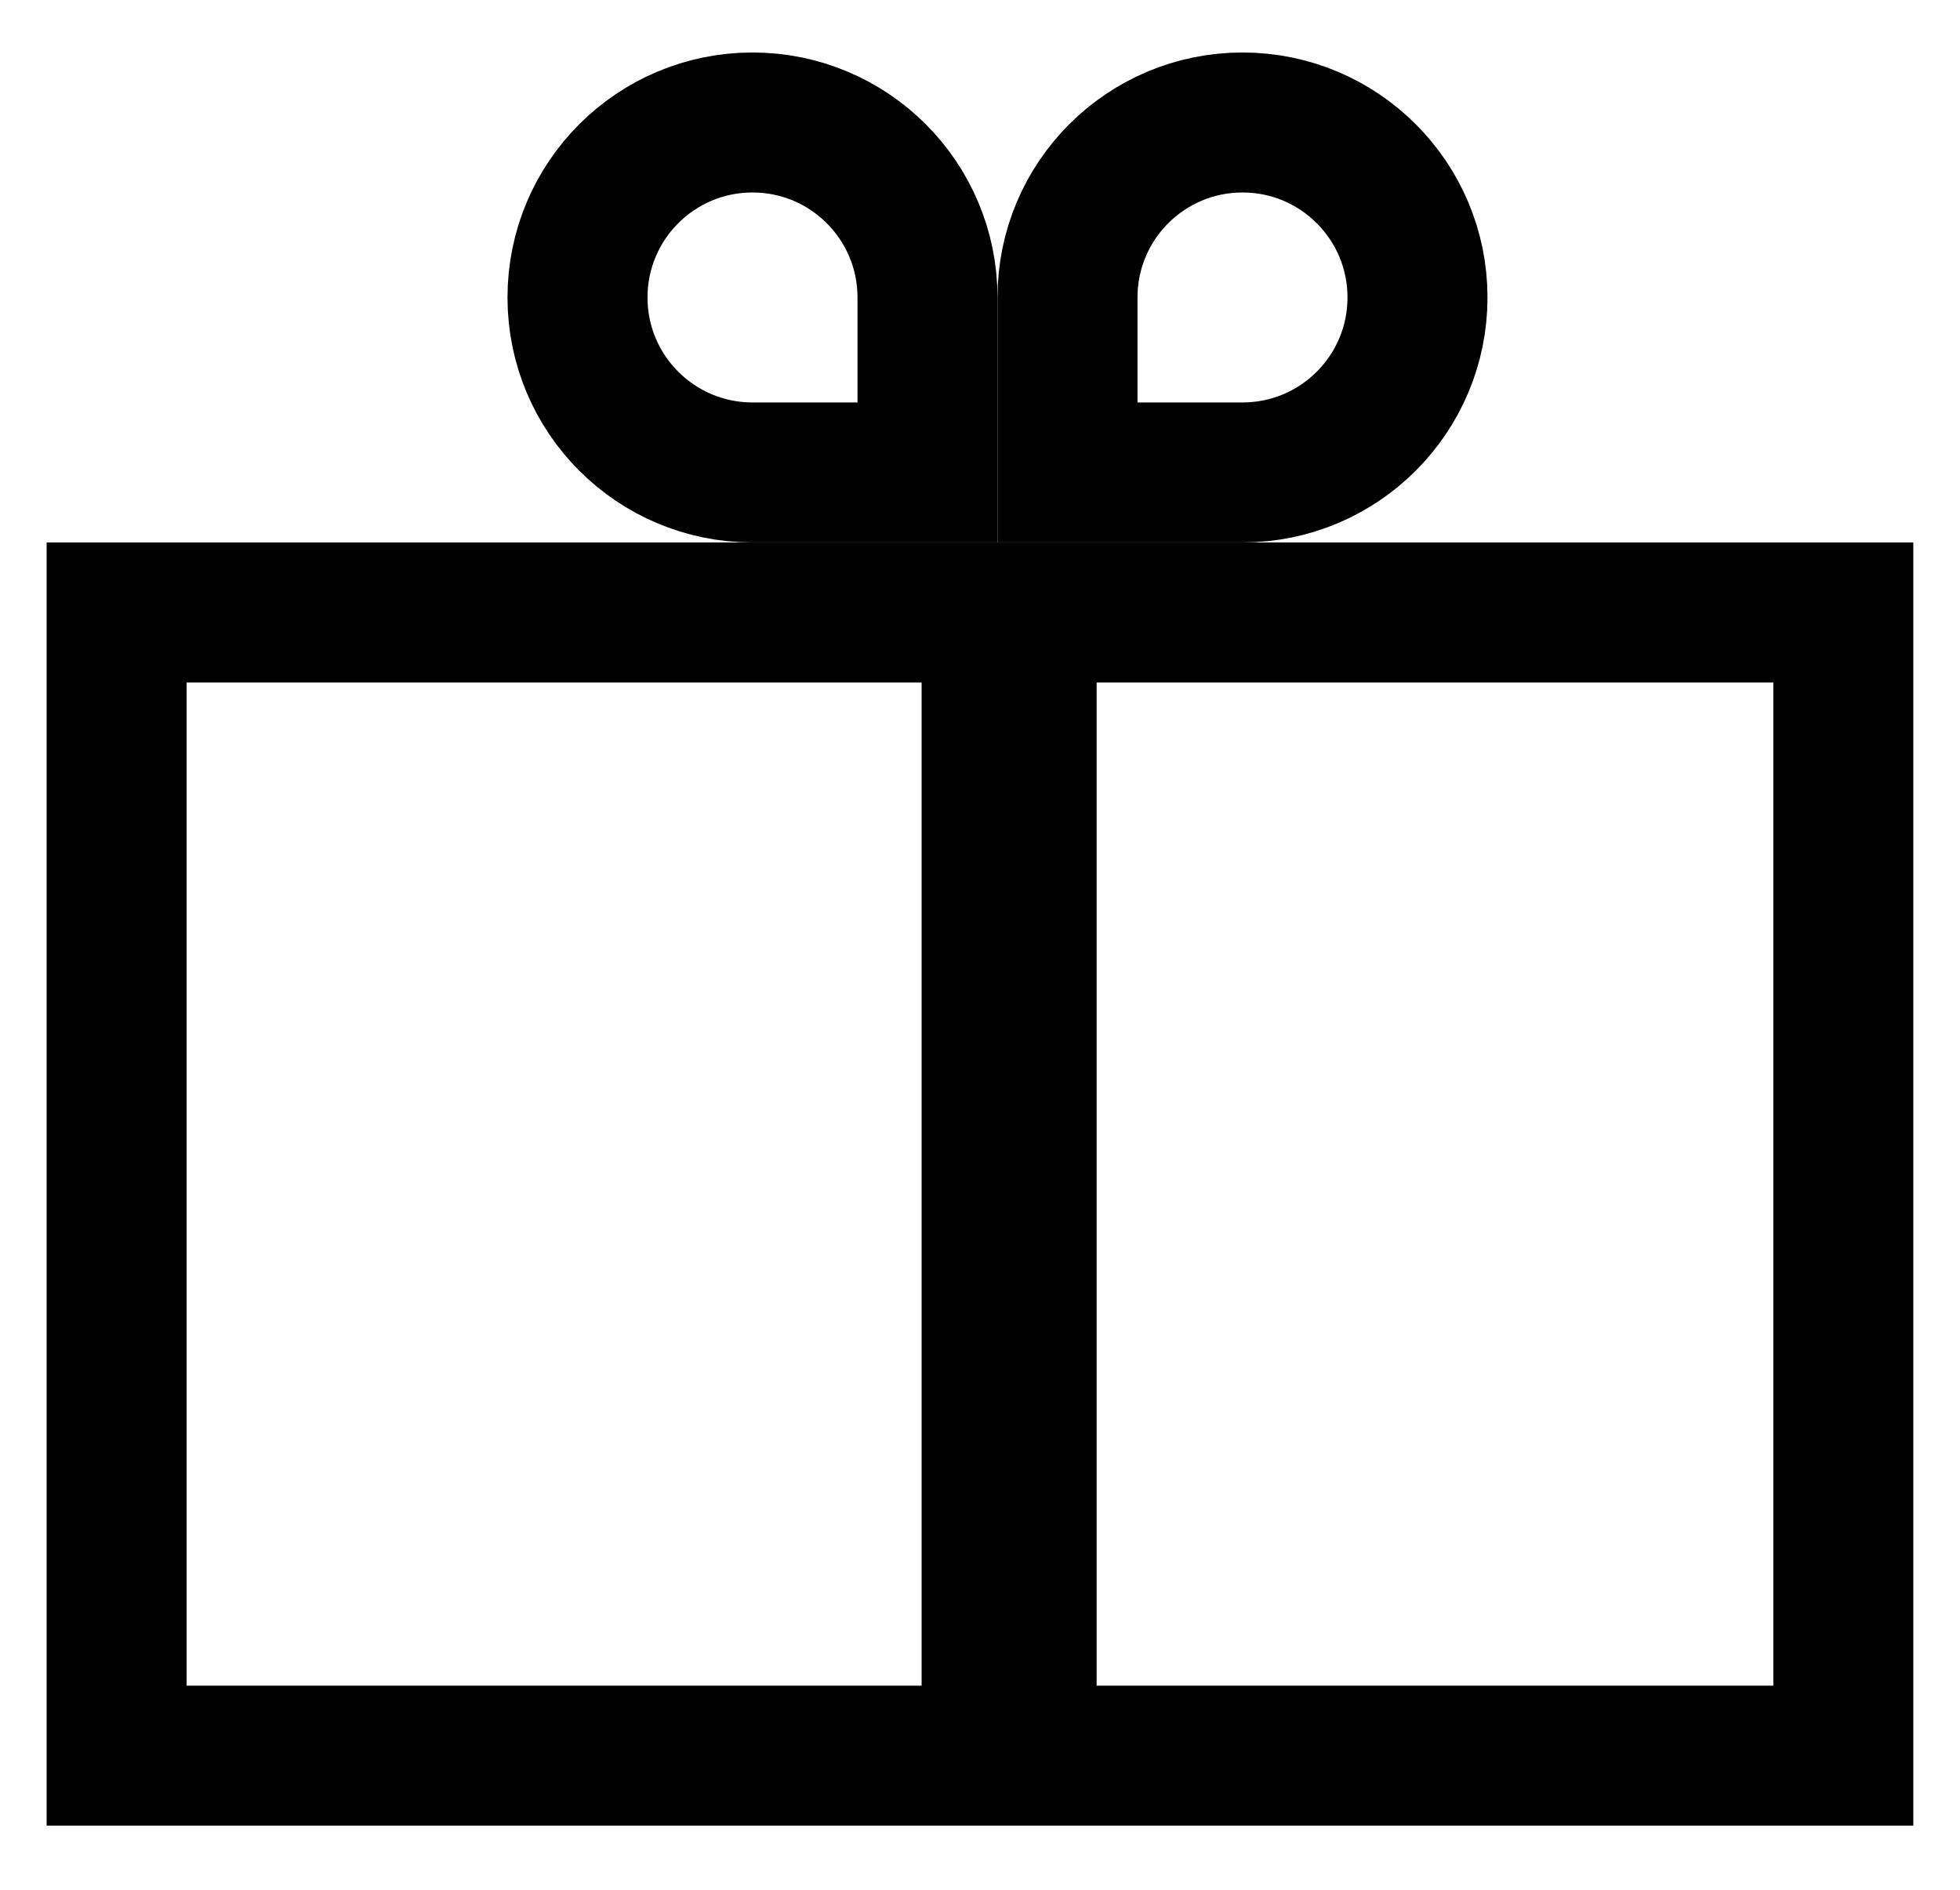
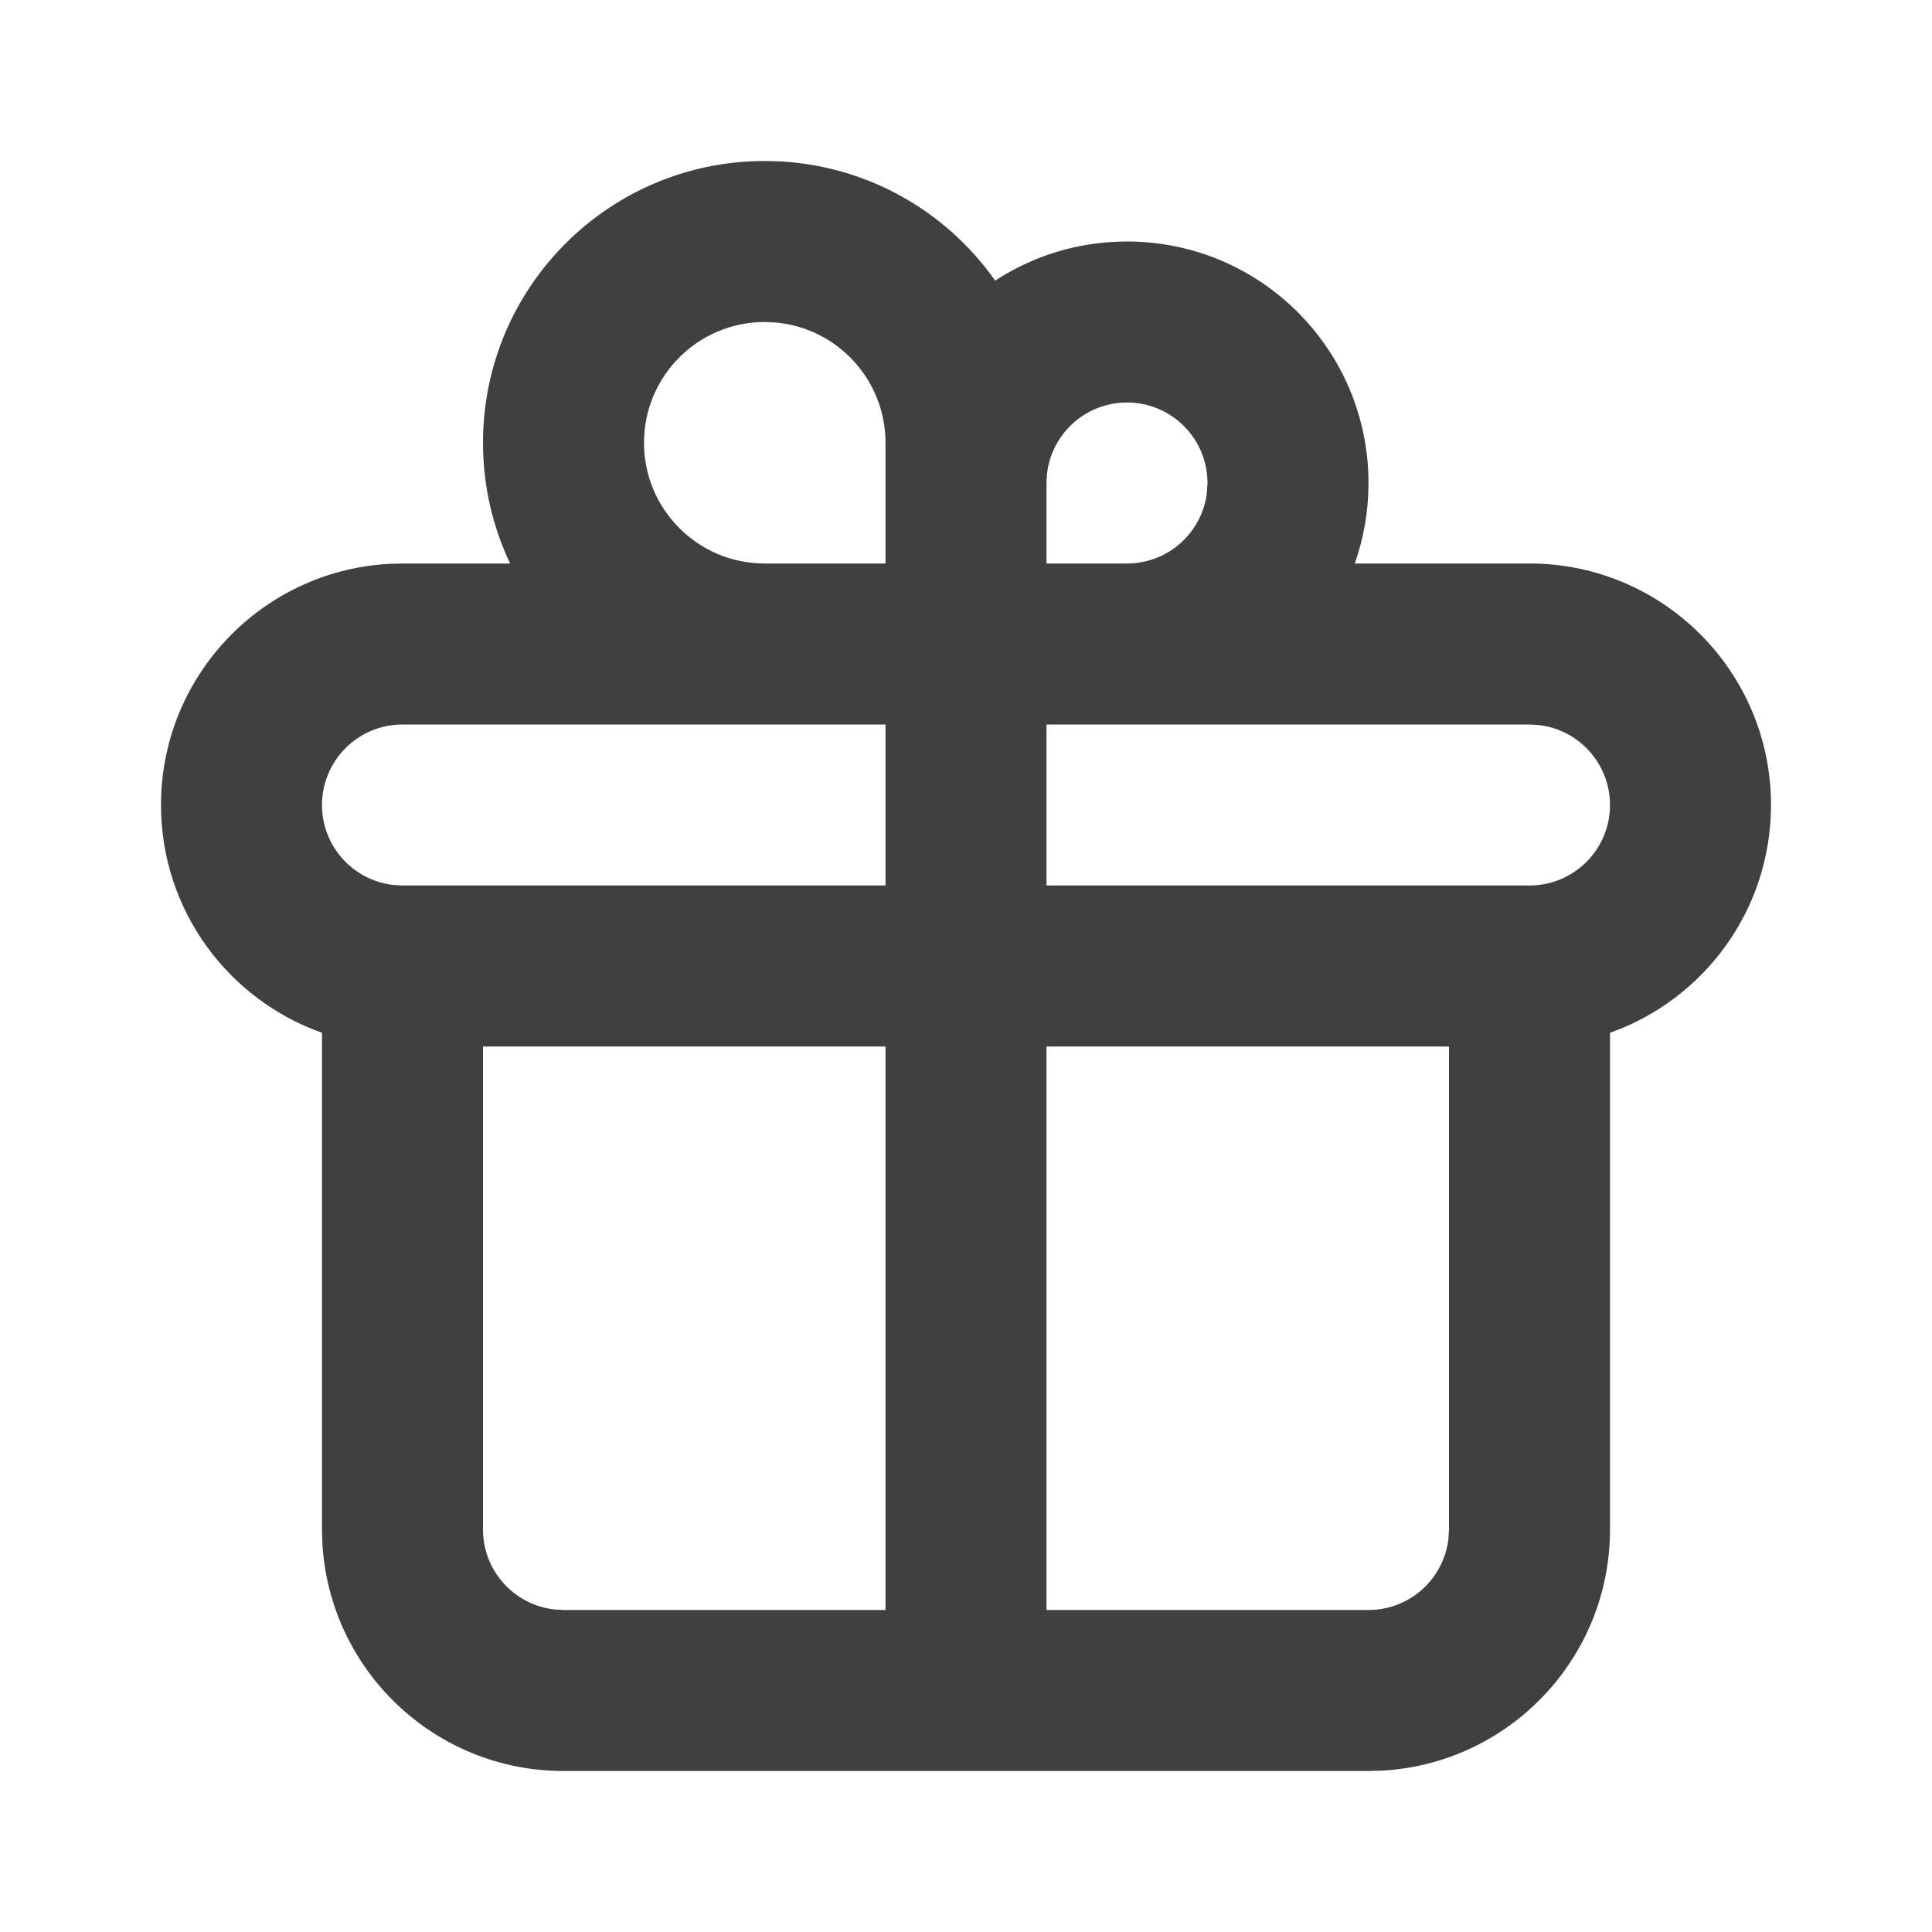
- <svg xmlns="http://www.w3.org/2000/svg" class="nfd-ecommerce-icon-color" width="28" height="27" viewBox="0 0 28 27" fill="none">
-   <rect x="-1" y="-1" width="16.333" height="24.667" transform="matrix(3.97376e-08 -1 -1 -4.80825e-08 25.333 24.0835)" stroke="currentColor" stroke-width="2" />
-   <path fill-rule="evenodd" clip-rule="evenodd" d="M15.666 25.417L15.666 8.75L13.166 8.75L13.166 25.417L15.666 25.417Z" fill="currentColor" />
-   <path d="M20.25 4.25C20.25 5.631 19.131 6.75 17.75 6.75H15.25V4.25C15.25 2.869 16.369 1.75 17.75 1.75C19.131 1.75 20.25 2.869 20.25 4.25Z" stroke="currentColor" stroke-width="2" />
-   <path d="M8.25 4.25C8.25 5.631 9.369 6.75 10.75 6.75H13.25V4.25C13.25 2.869 12.131 1.75 10.75 1.75C9.369 1.75 8.25 2.869 8.25 4.25Z" stroke="currentColor" stroke-width="2" />
+ <svg xmlns="http://www.w3.org/2000/svg" width="48" height="48" viewBox="0 0 48 48" fill="none">
+   <path fill-rule="evenodd" clip-rule="evenodd" d="M12 11C12 7.134 15.134 4 19 4C21.366 4 23.458 5.174 24.725 6.972C25.667 6.357 26.792 6 28 6C31.314 6 34 8.686 34 12C34 12.701 33.88 13.374 33.659 14H38C41.314 14 44 16.686 44 20C44 22.612 42.33 24.835 40 25.659V38C40 41.195 37.502 43.807 34.352 43.99L34 44H24H14C10.805 44 8.193 41.502 8.01 38.352L8 38V25.659C5.67 24.835 4 22.612 4 20C4 16.805 6.498 14.193 9.647 14.01L10 14H12.674C12.242 13.091 12 12.074 12 11ZM12 26V38C12 39.026 12.772 39.871 13.767 39.986L14 40H22V26H12ZM26 40H34C35.026 40 35.871 39.228 35.986 38.233L36 38V26H26V40ZM38 22C39.105 22 40 21.105 40 20C40 18.974 39.228 18.129 38.233 18.014L38 18H28H26V22H38ZM29.986 12.233C29.871 13.228 29.026 14 28 14H26V12C26 10.895 26.895 10 28 10C29.105 10 30 10.895 30 12L29.986 12.233ZM22 12V14H19C17.343 14 16 12.657 16 11C16 9.343 17.343 8 19 8L19.289 8.014C20.81 8.159 22 9.441 22 11V12ZM19 18H22V22H10L9.767 21.986C8.772 21.871 8 21.026 8 20C8 18.895 8.895 18 10 18H19Z" fill="#404040" />
</svg>
